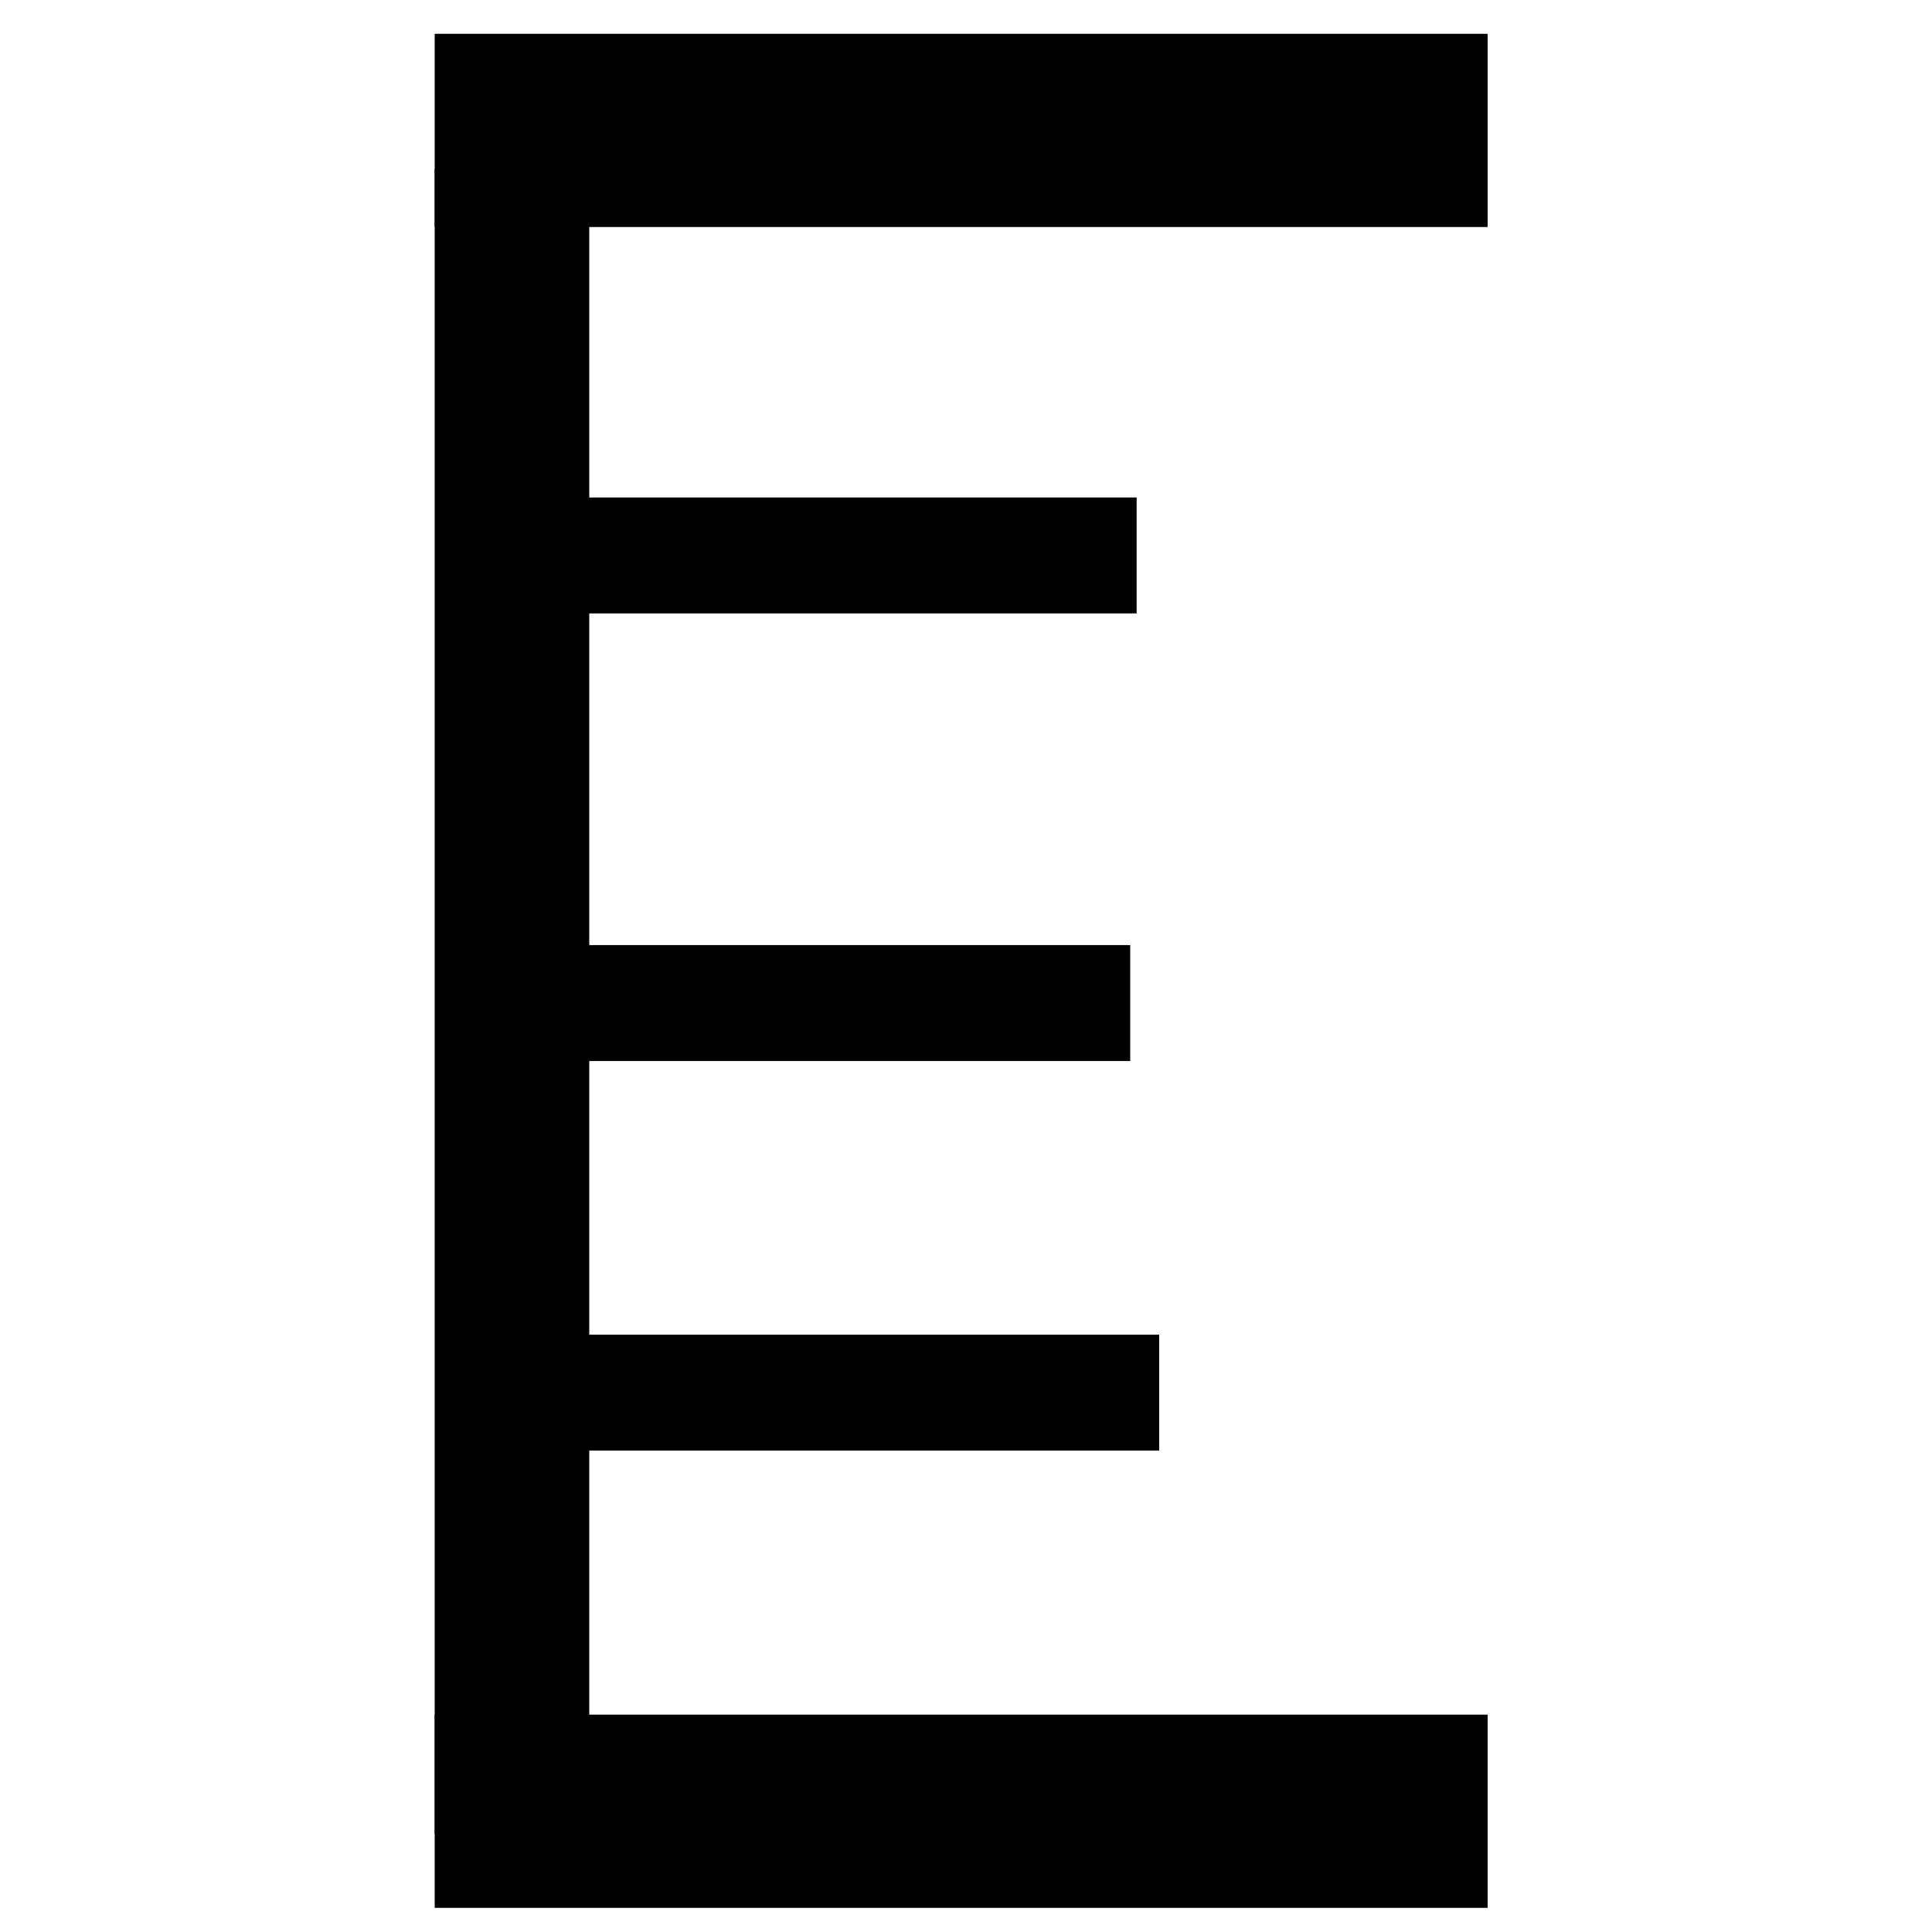
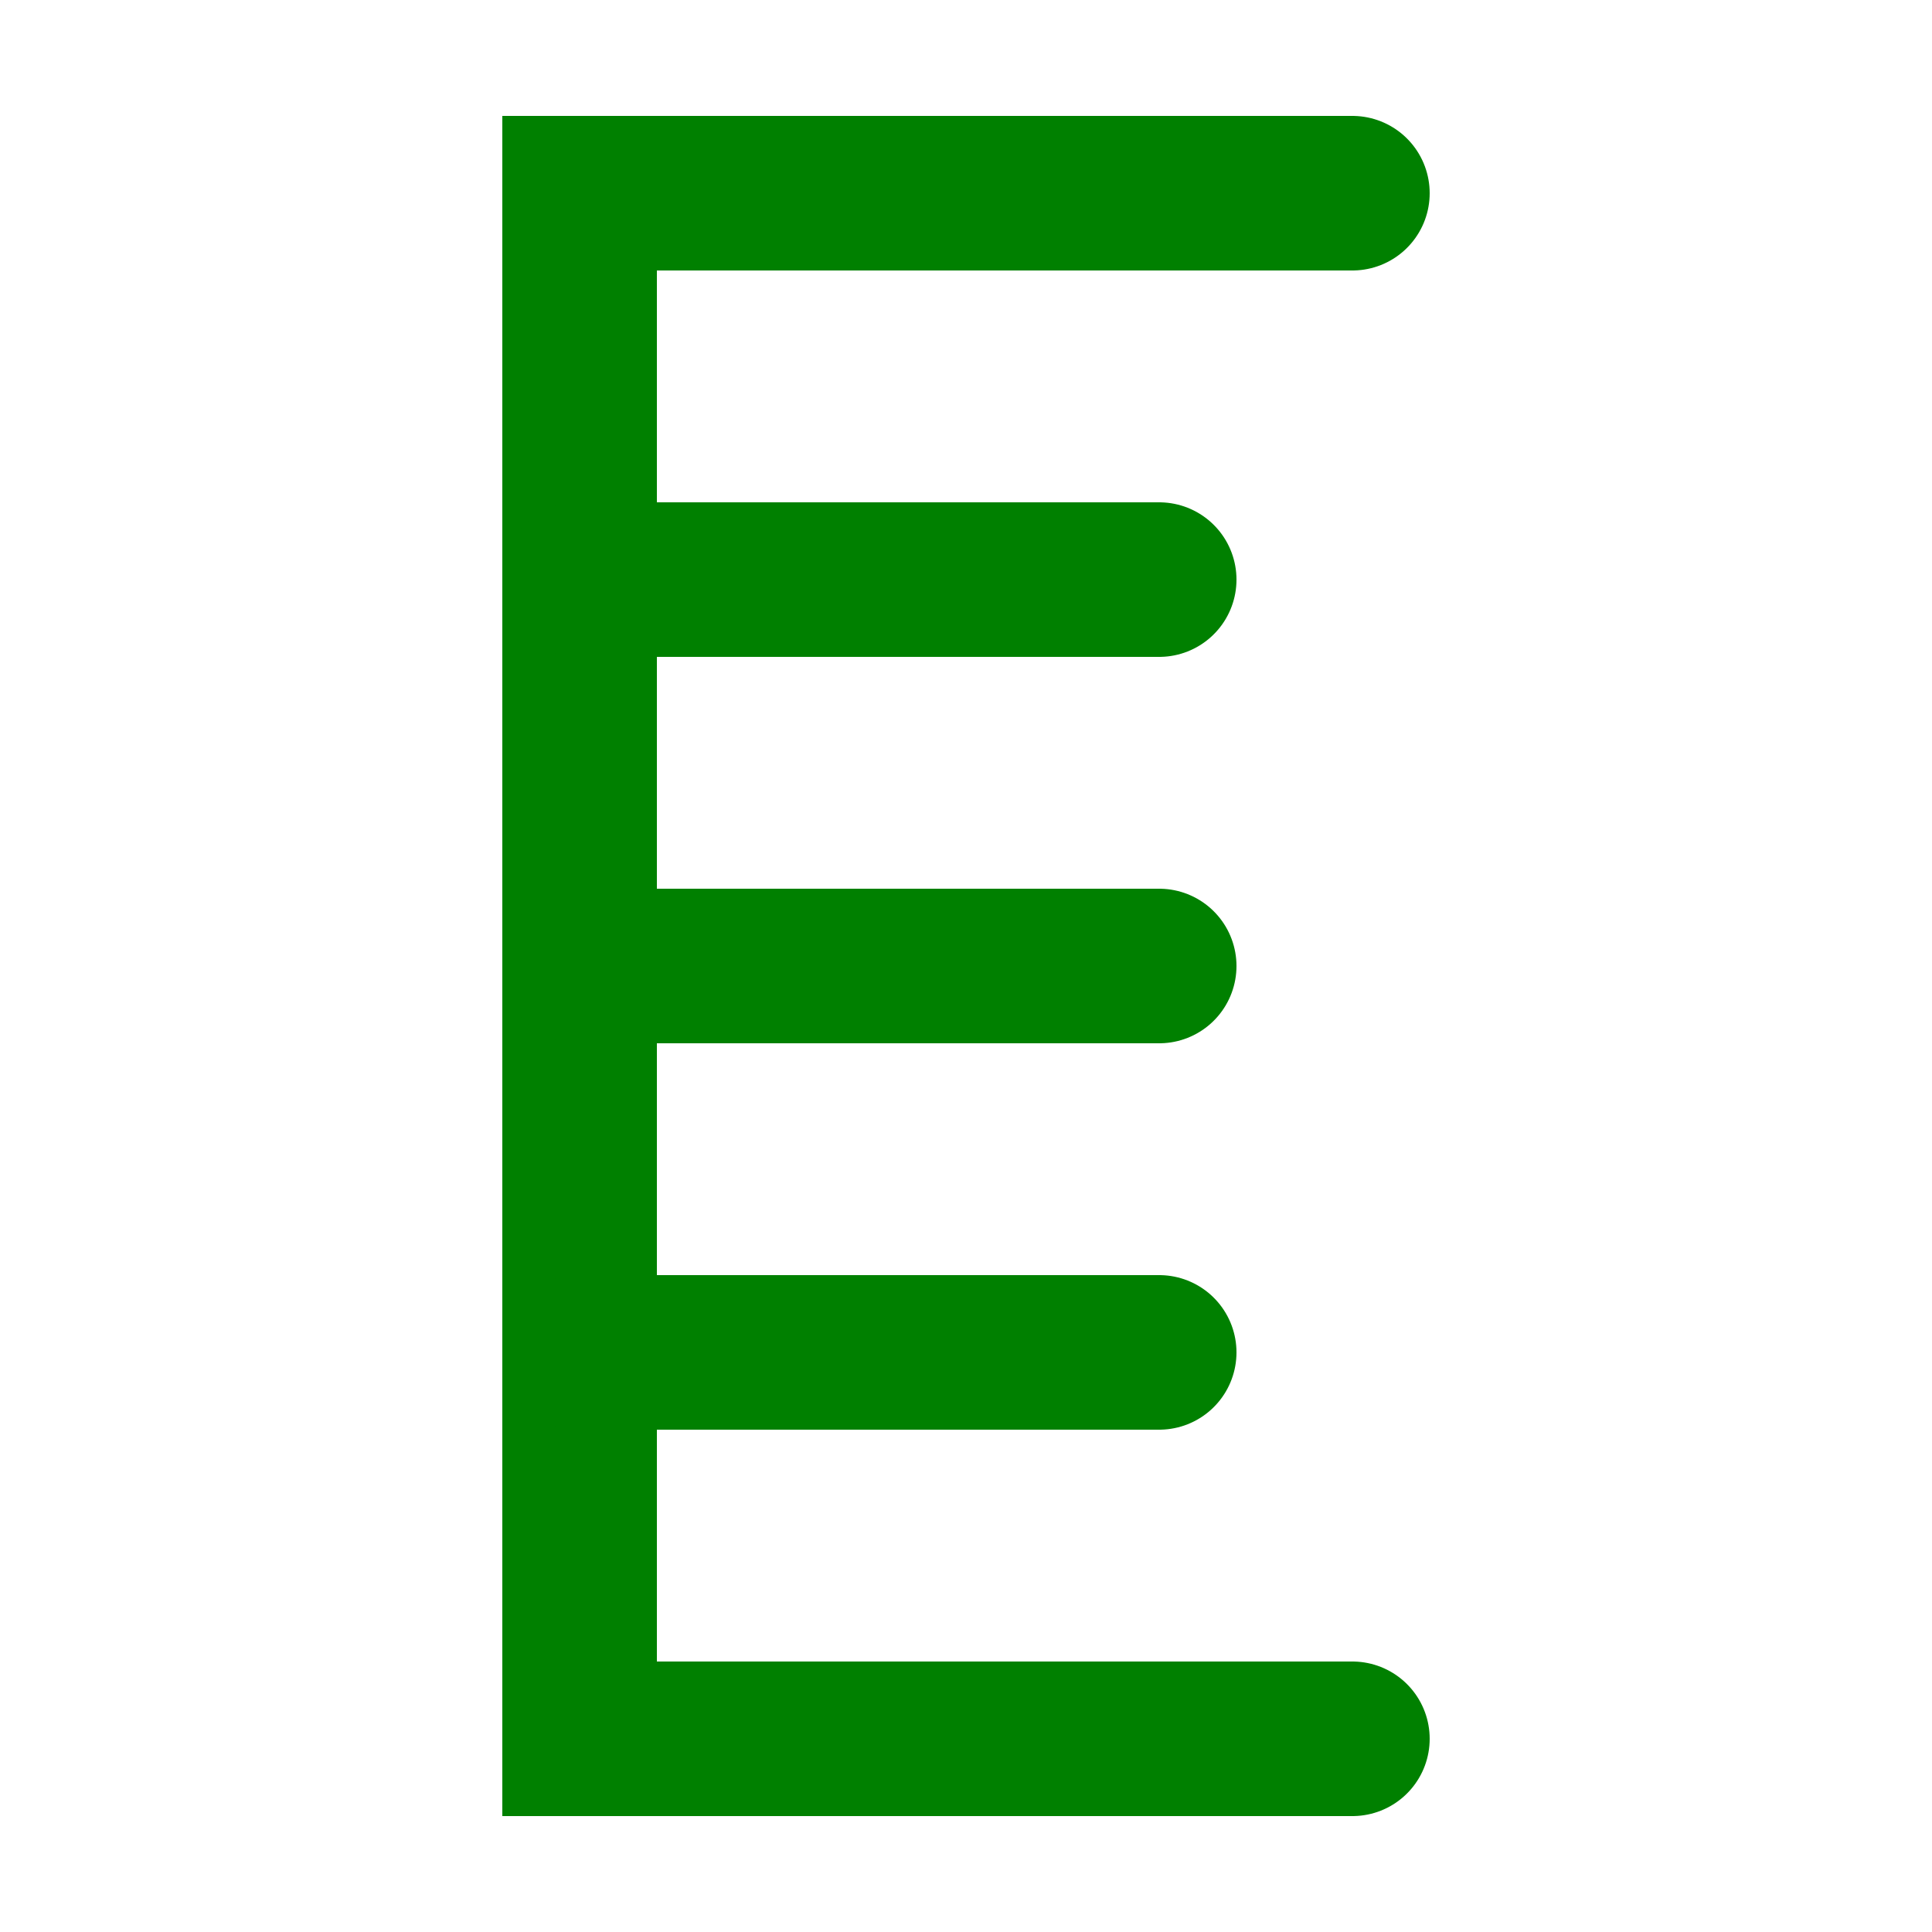
- <svg width="100" height="100">
-   <g>
-     <line y2="94.917" x2="26.5" y1="8.75" x1="26.5" stroke-width="8" stroke="#000" fill="none" />
-     <line stroke="#000" y2="6.75" x2="77" y1="6.75" x1="22.5" stroke-width="10" fill="none" />
-     <line stroke="#000" y2="93.75" x2="77" y1="93.75" x1="22.5" stroke-width="10" fill="none" />
-     <line stroke="#000" y2="28.75" x2="58.833" y1="28.75" x1="25.833" stroke-width="6" fill="none" />
-     <line stroke="#000" y2="51.917" x2="58.5" y1="51.917" x1="25.5" stroke-width="6" fill="none" />
-     <line stroke="#000" y2="72.083" x2="60" y1="72.083" x1="27" stroke-width="6" fill="none" />
+ <svg xmlns="http://www.w3.org/2000/svg" width="100" height="100">
+   <g stroke="green" stroke-width="8" stroke-linecap="round" fill="none">
+     <path d="M70,10 L30,10 L30,90 L70,90" />
+     <line x1="30" x2="60" y1="30" y2="30" />
+     <line x1="30" x2="60" y1="50" y2="50" />
+     <line x1="30" x2="60" y1="70" y2="70" />
  </g>
</svg>
